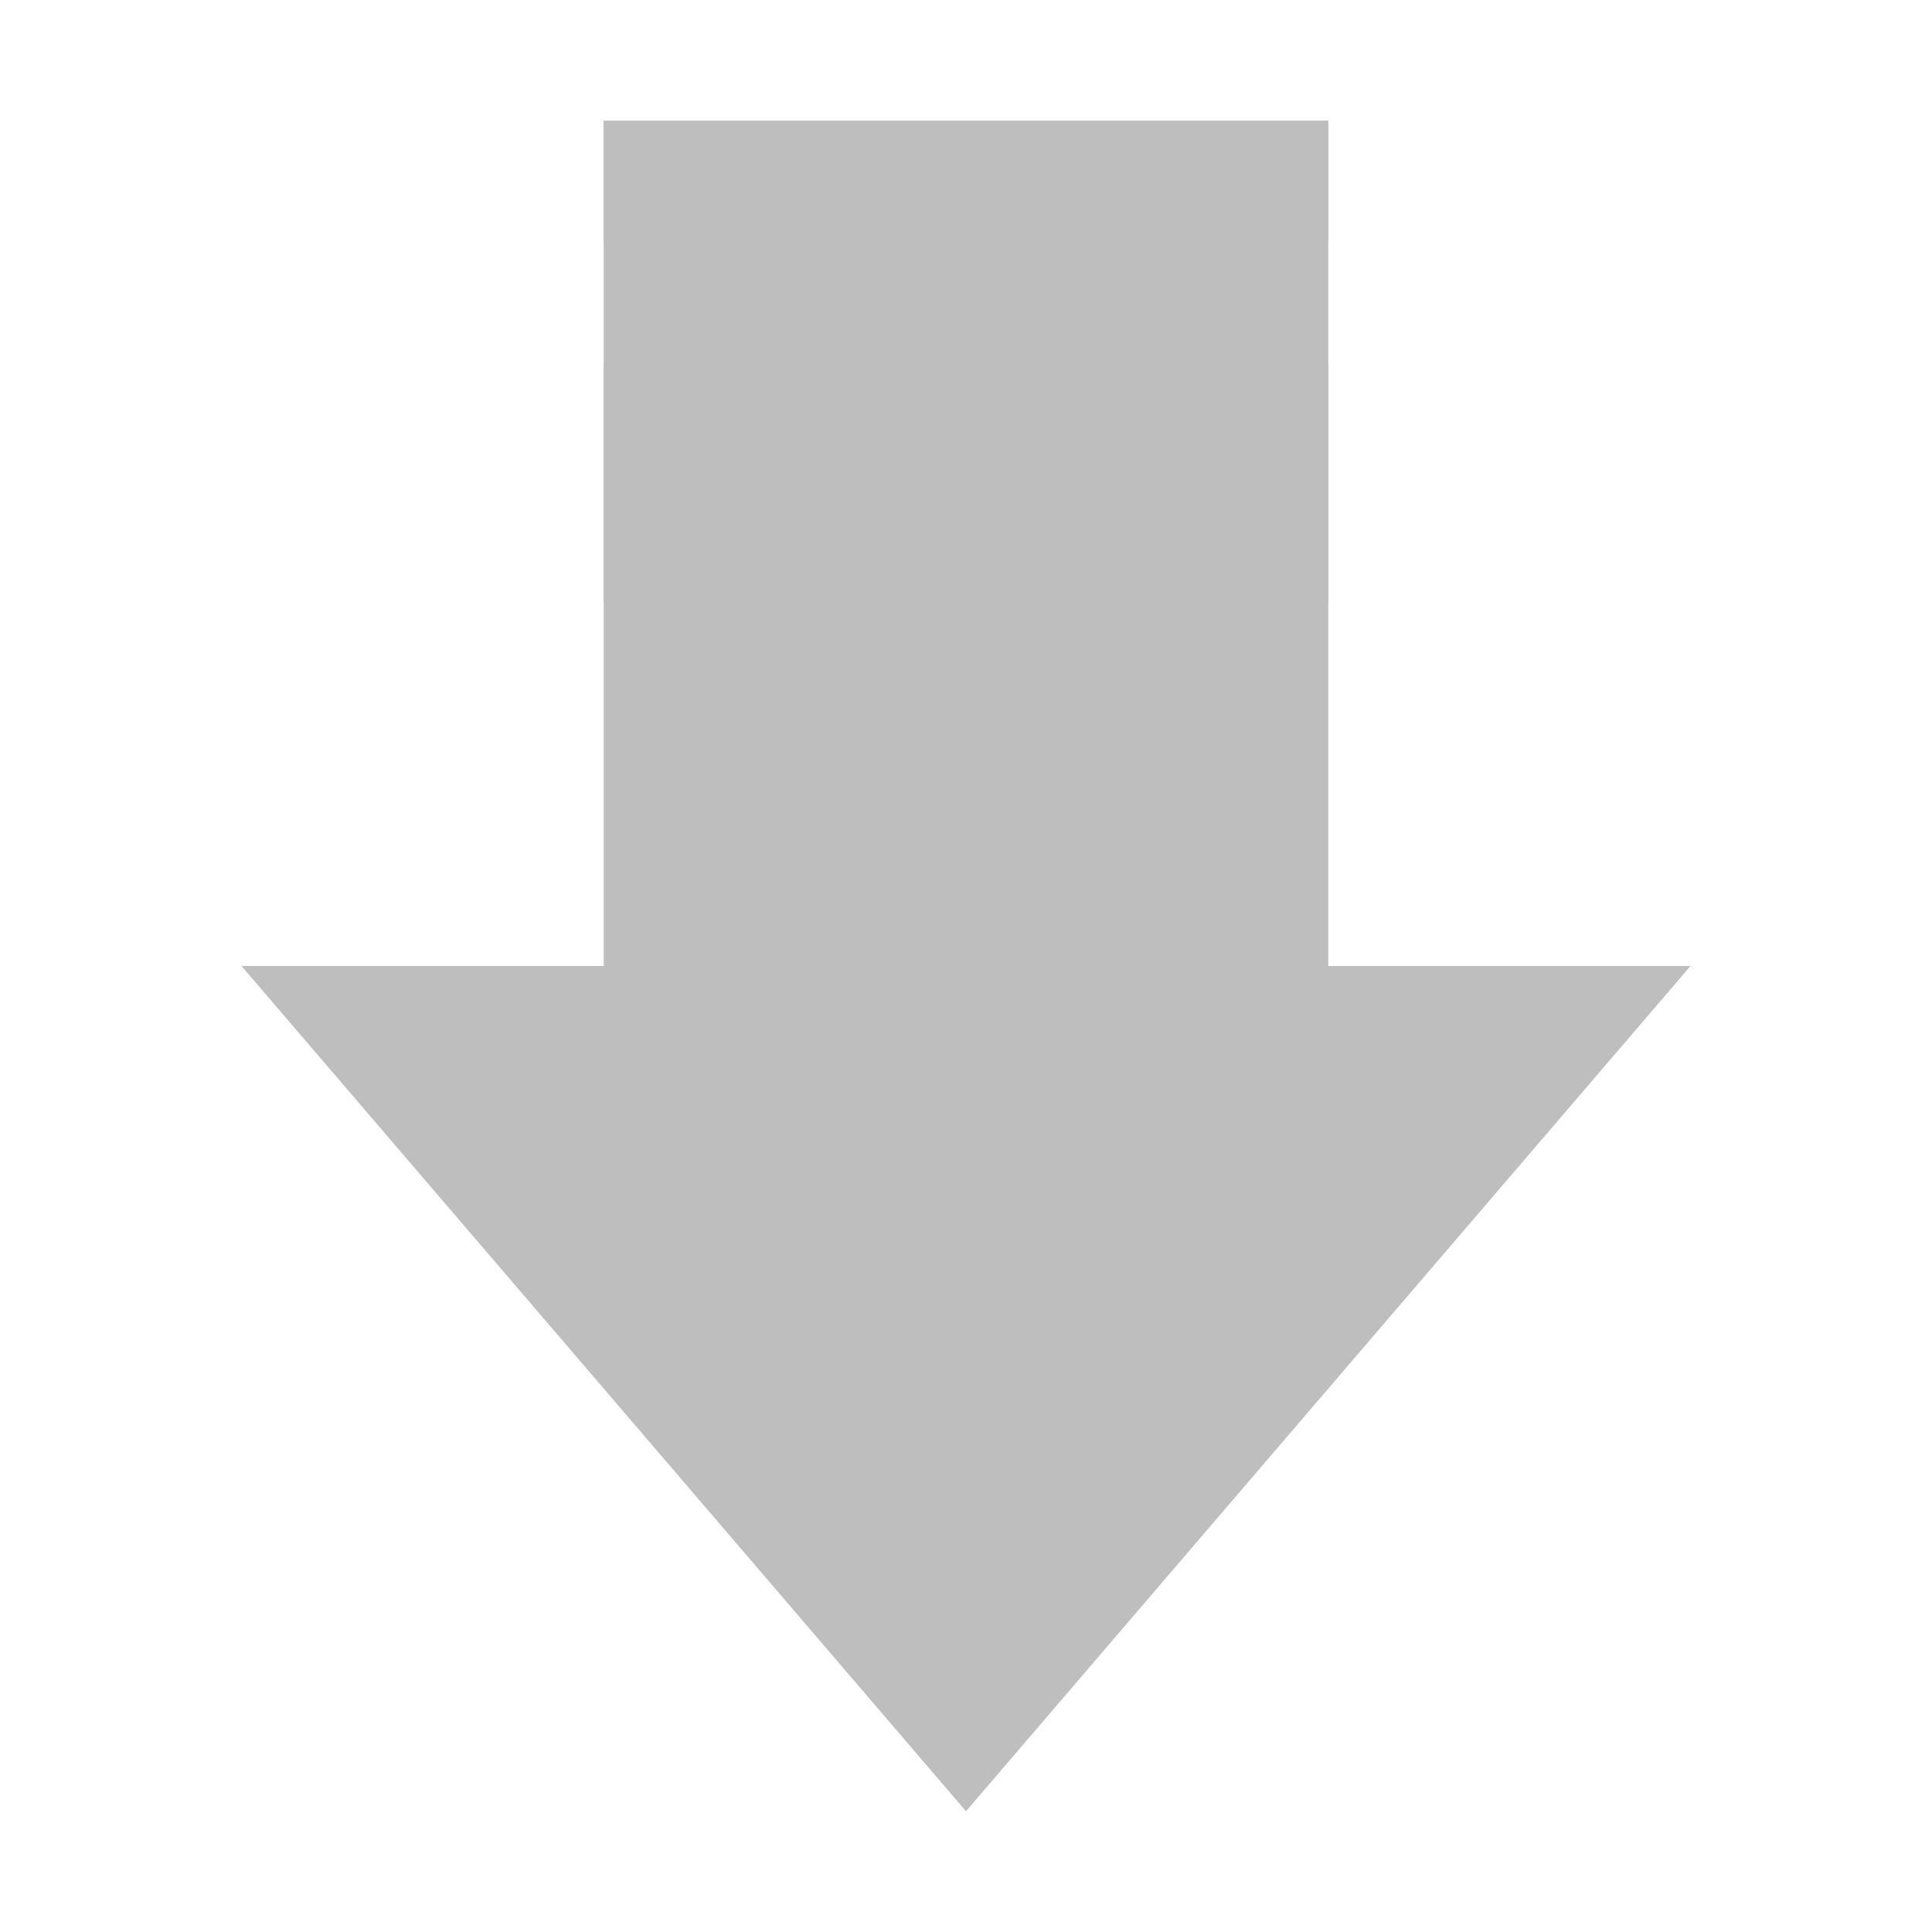
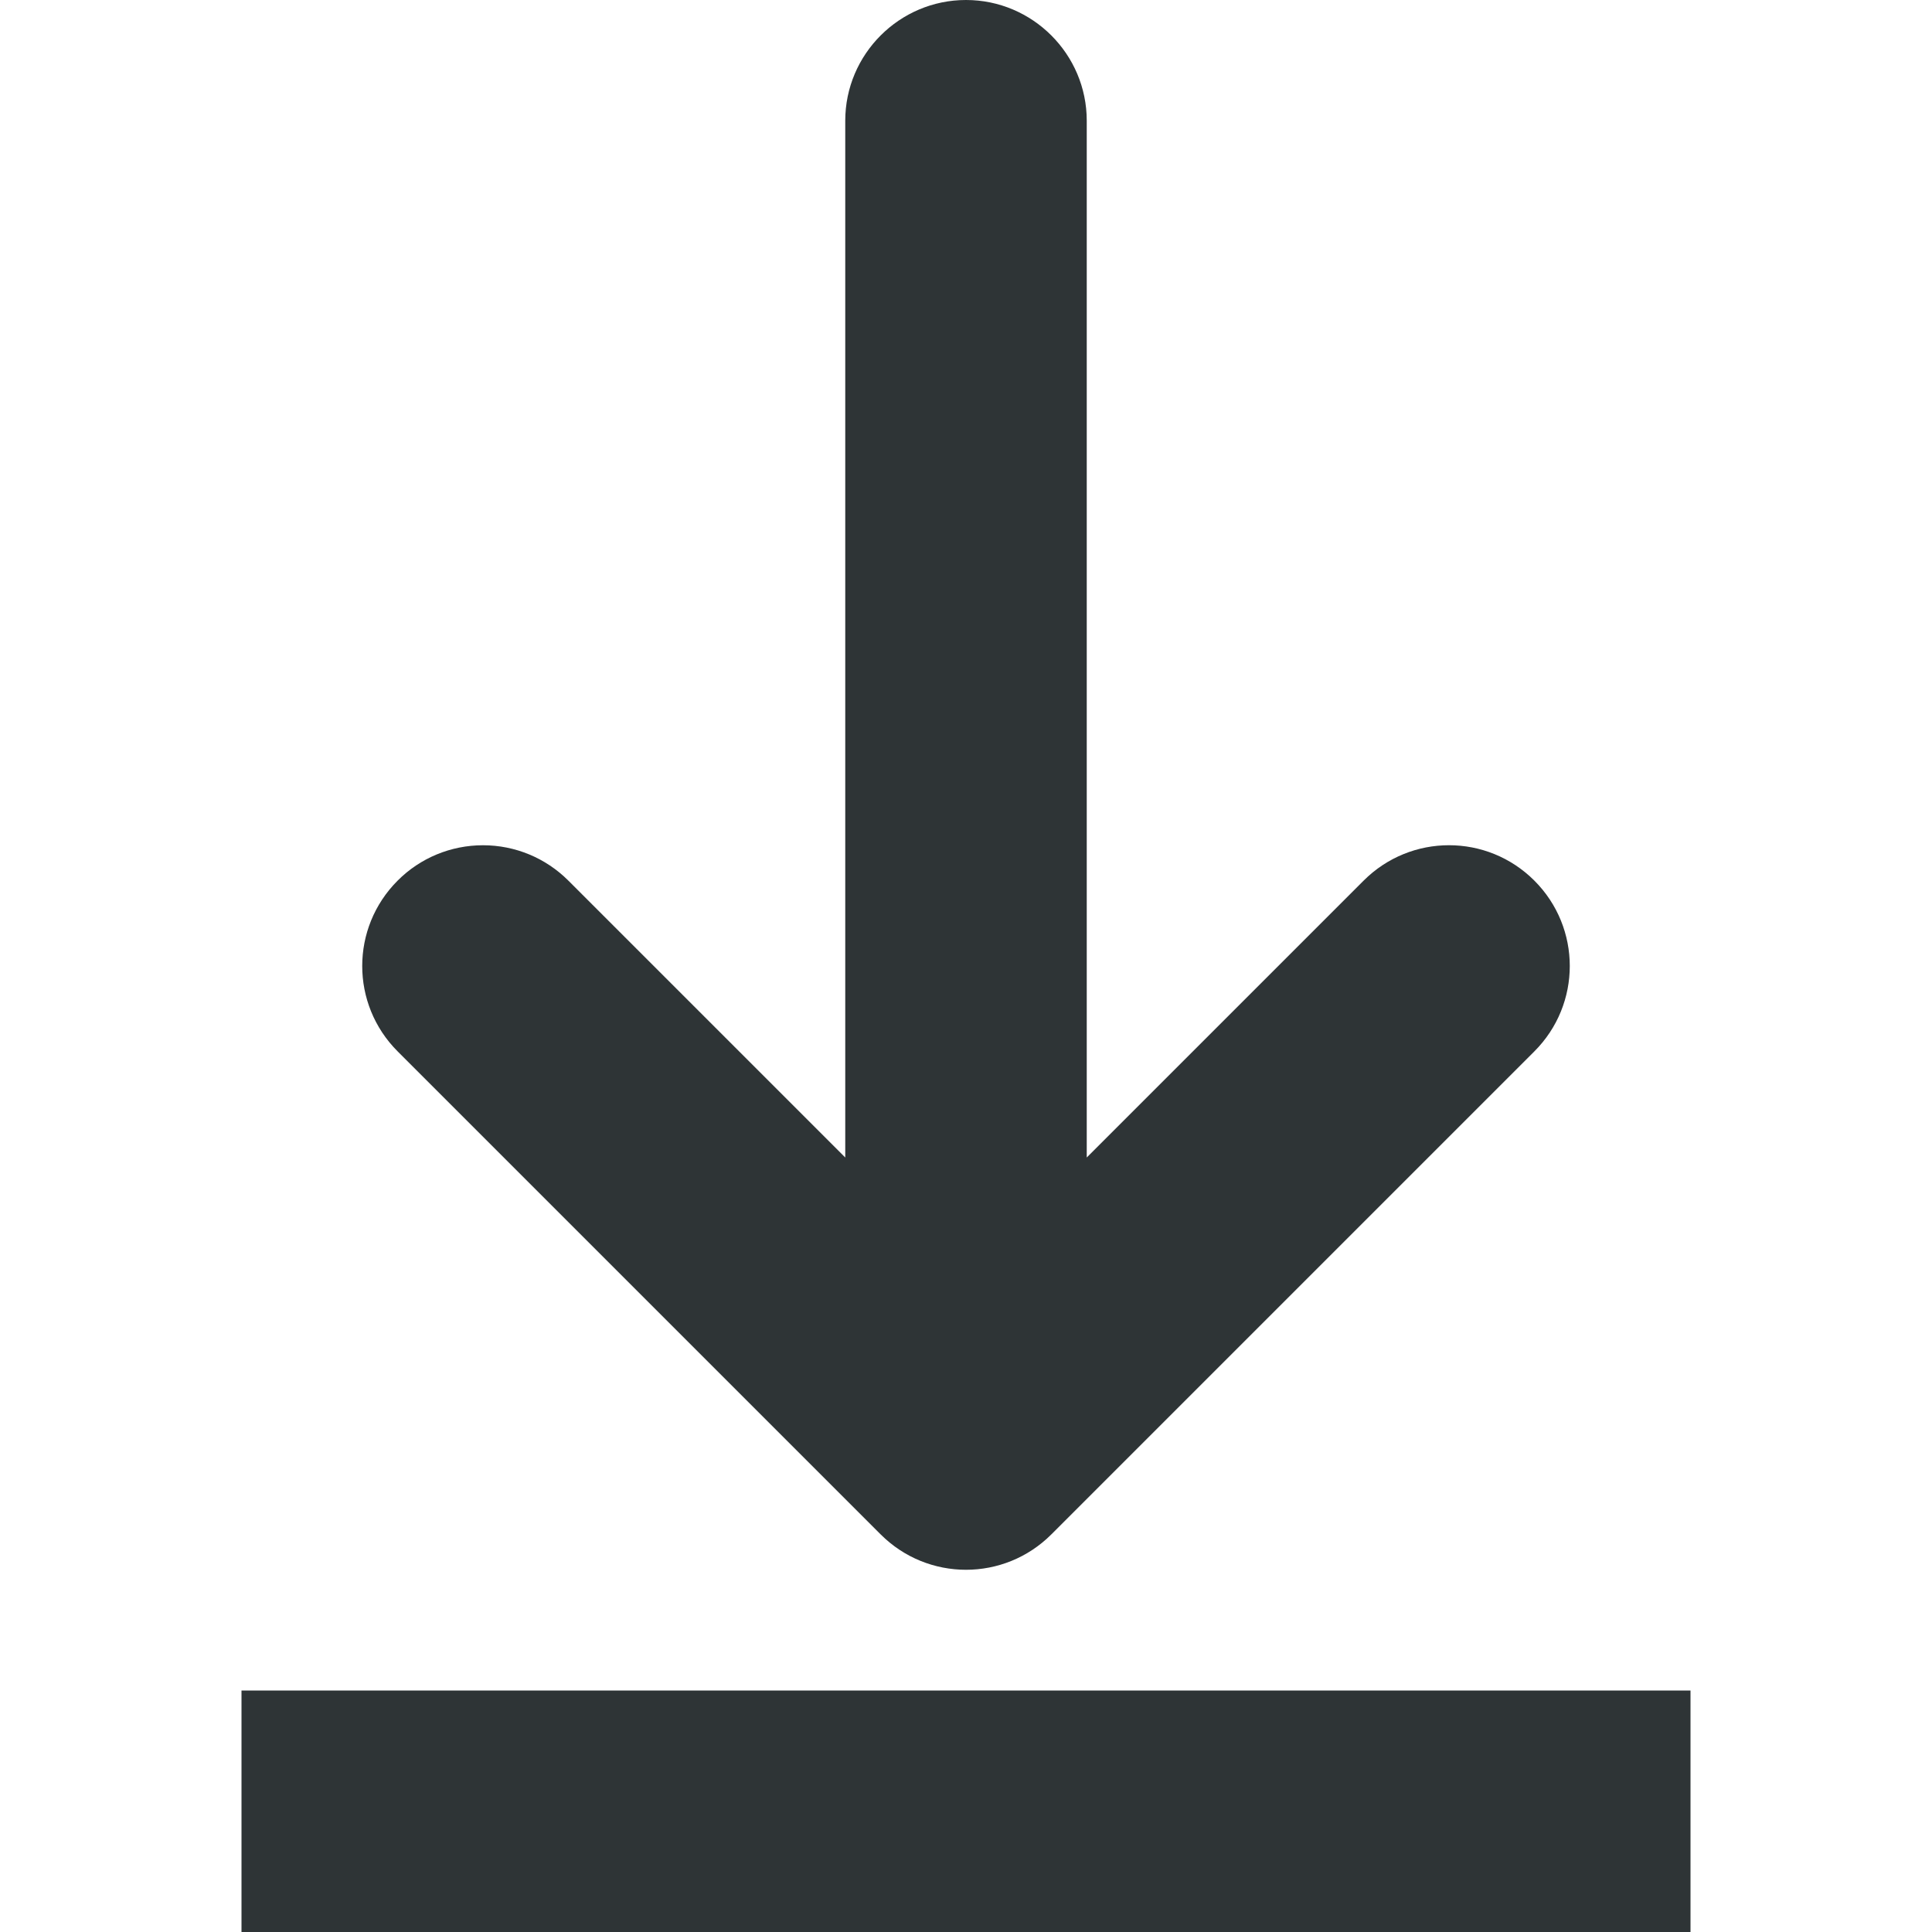
- <svg xmlns="http://www.w3.org/2000/svg" version="1.1" width="16" height="16" id="svg7384">
-   <defs id="defs11">
-     <linearGradient id="linearGradient2264">
-       <stop offset="0" style="stop-color:#f4f4f4;stop-opacity:1;" id="stop2266" />
-       <stop offset="1" style="stop-color:#dbdbdb;stop-opacity:1;" id="stop2268" />
-     </linearGradient>
-     <linearGradient id="linearGradient4222">
-       <stop offset="0" style="stop-color:#ffffff;stop-opacity:1" id="stop4224" />
-       <stop offset="1" style="stop-color:#ffffff;stop-opacity:0" id="stop4226" />
-     </linearGradient>
-   </defs>
-   <g id="g848">
-     <path style="color:#bebebe;display:inline;overflow:visible;visibility:visible;fill:#bebebe;fill-opacity:1;fill-rule:nonzero;stroke:none;stroke-width:1.25;marker:none;enable-background:accumulate" id="rect3005" d="M 5,1 V 8 H 2 l 6,7 6,-7 H 11 V 1 Z" />
-     <path style="color:#bebebe;display:inline;overflow:visible;visibility:visible;fill:#bebebe;fill-opacity:1;fill-rule:nonzero;stroke:none;stroke-width:0.791;marker:none;enable-background:accumulate" id="rect3005-3" d="m 5,3 v 2 h 6 V 3 Z" />
-     <path style="color:#bebebe;display:inline;overflow:visible;visibility:visible;fill:#bebebe;fill-opacity:1;fill-rule:nonzero;stroke:none;stroke-width:0.559;marker:none;enable-background:accumulate" id="rect3005-3-6" d="m 5,1 v 1 h 6 V 1 Z" />
-   </g>
+ <svg xmlns="http://www.w3.org/2000/svg" height="16px" viewBox="0 0 16 16" width="16px">
+   <path d="m 8 0 c -0.551 0 -1 0.449 -1 1 v 8.586 l -2.293 -2.293 c -0.188 -0.188 -0.441 -0.293 -0.707 -0.293 s -0.52 0.105 -0.707 0.293 c -0.391 0.391 -0.391 1.023 0 1.414 l 4 4 c 0.391 0.391 1.023 0.391 1.414 0 l 4 -4 c 0.391 -0.391 0.391 -1.023 0 -1.414 s -1.023 -0.391 -1.414 0 l -2.293 2.293 v -8.586 c 0 -0.551 -0.449 -1 -1 -1 z m -6 14 v 2 h 12 v -2 z m 0 0" fill="#2e3436" />
</svg>
